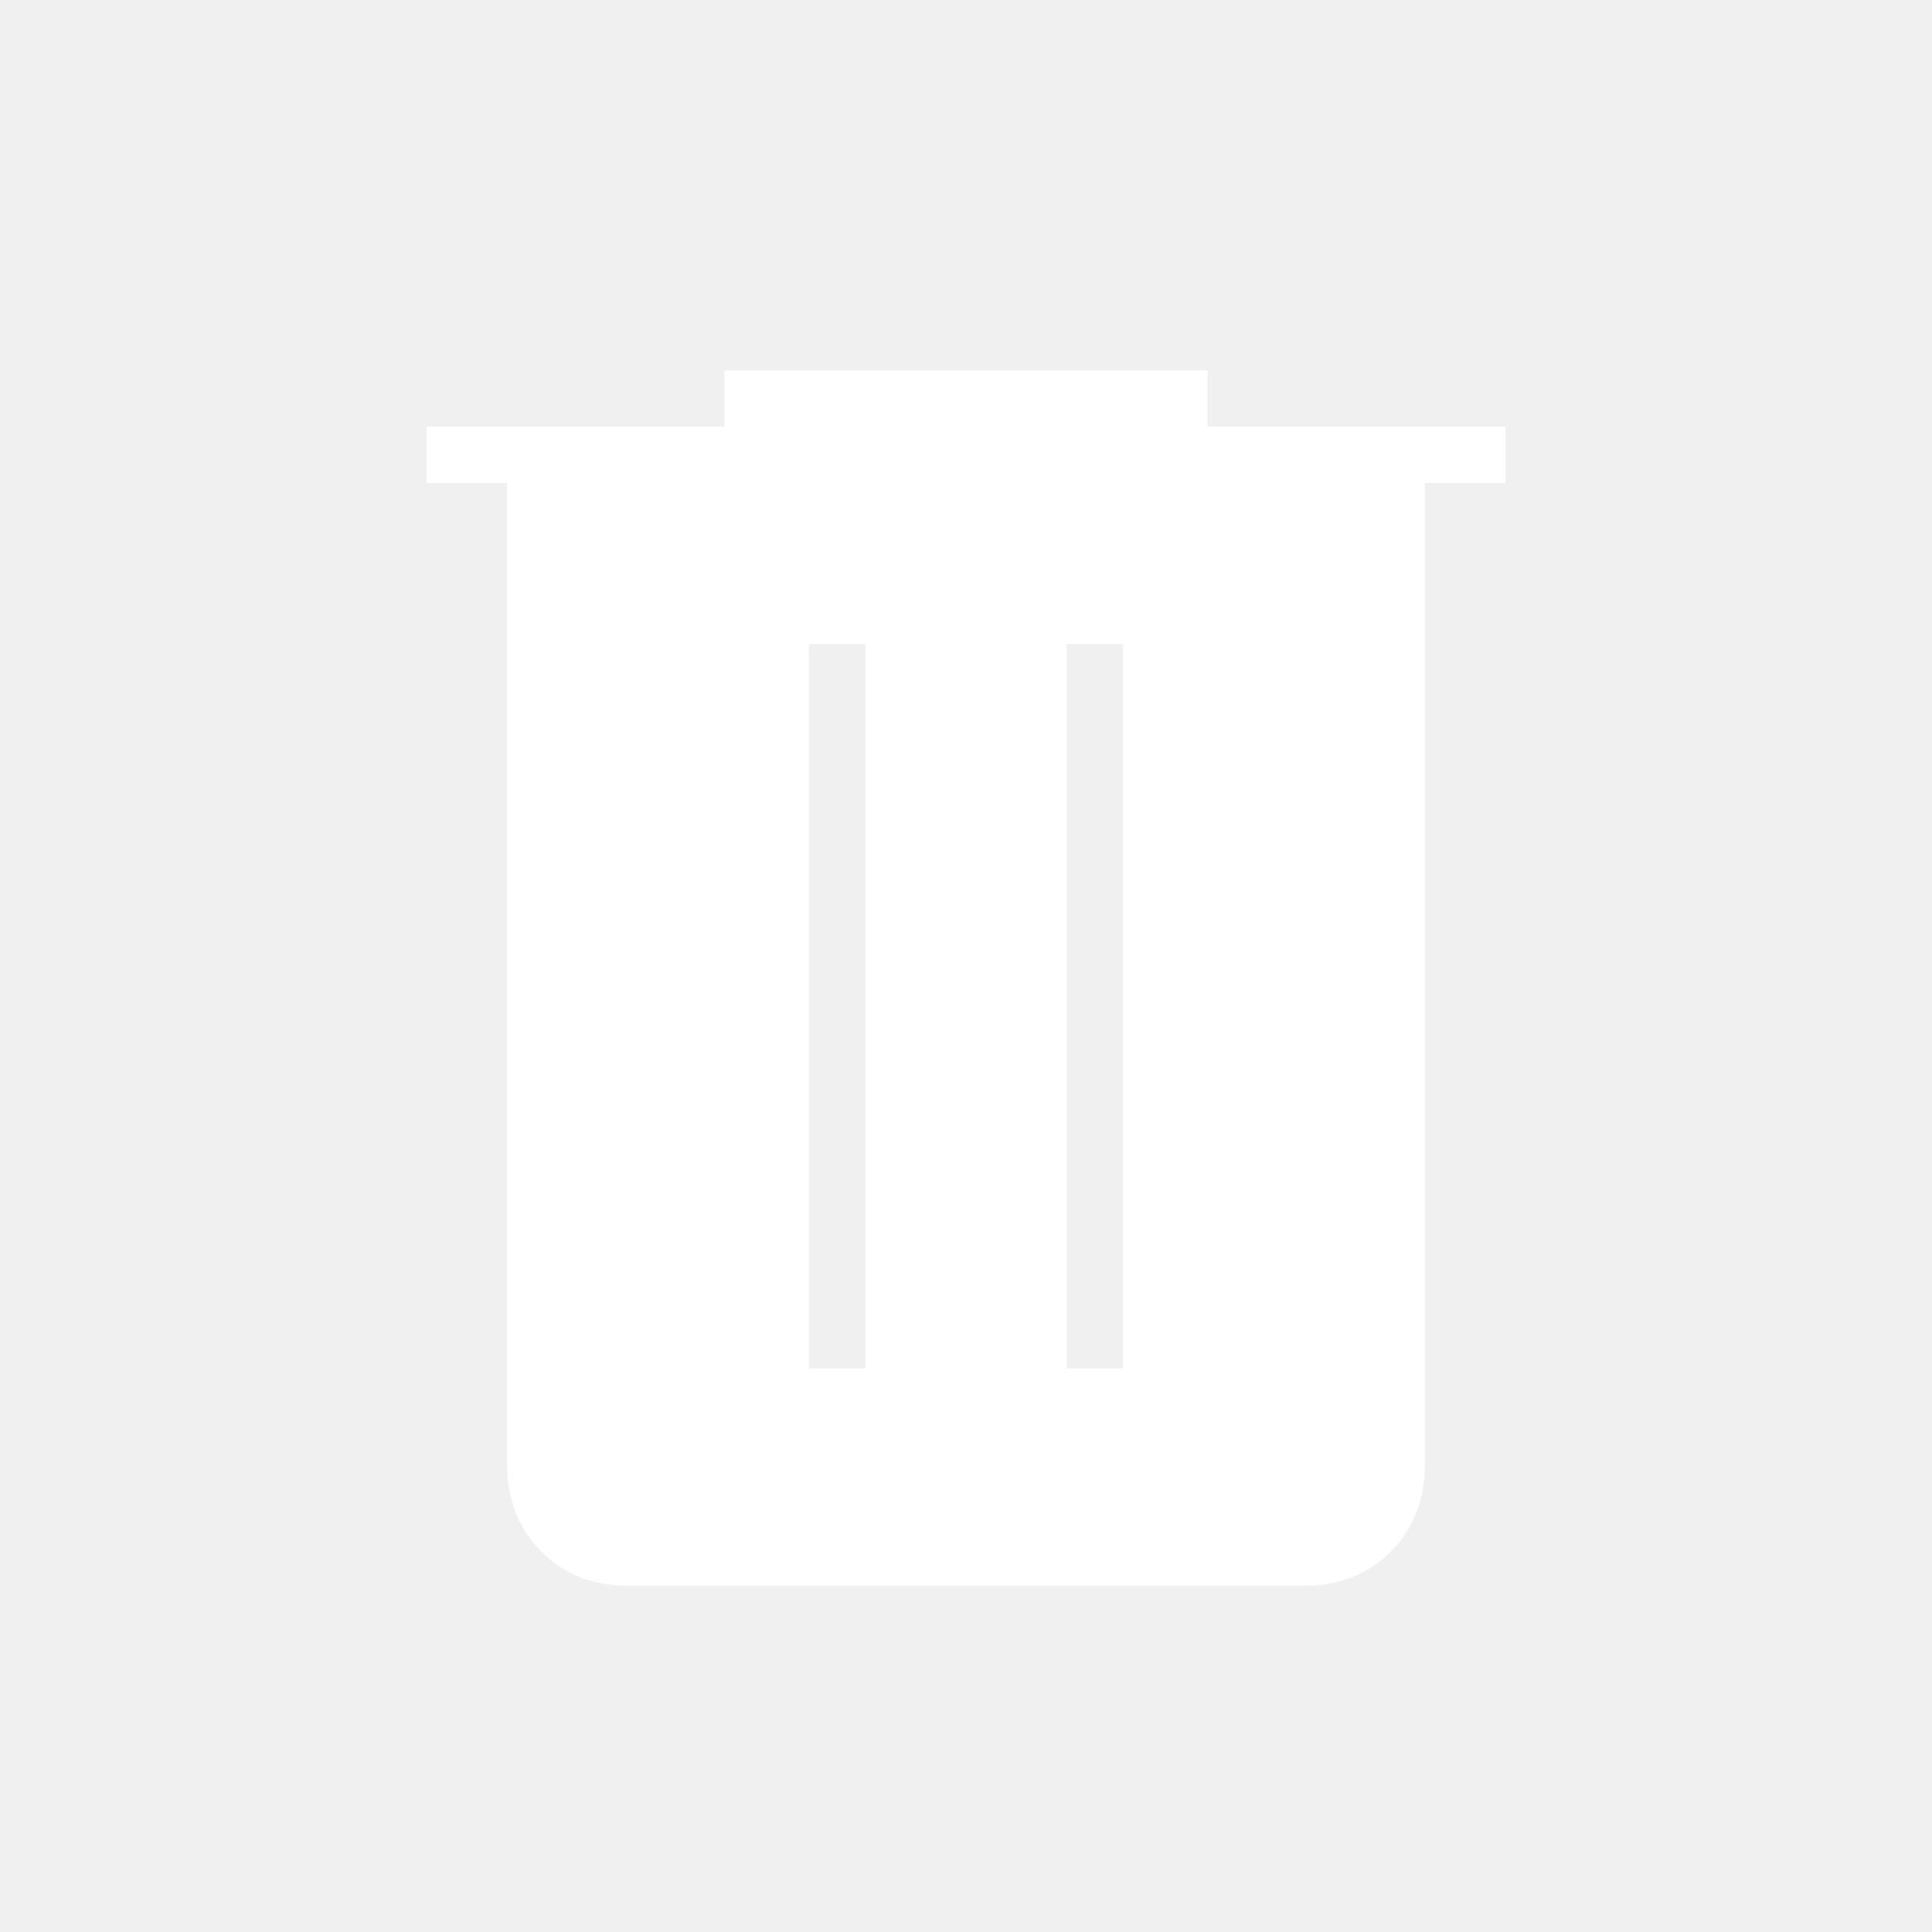
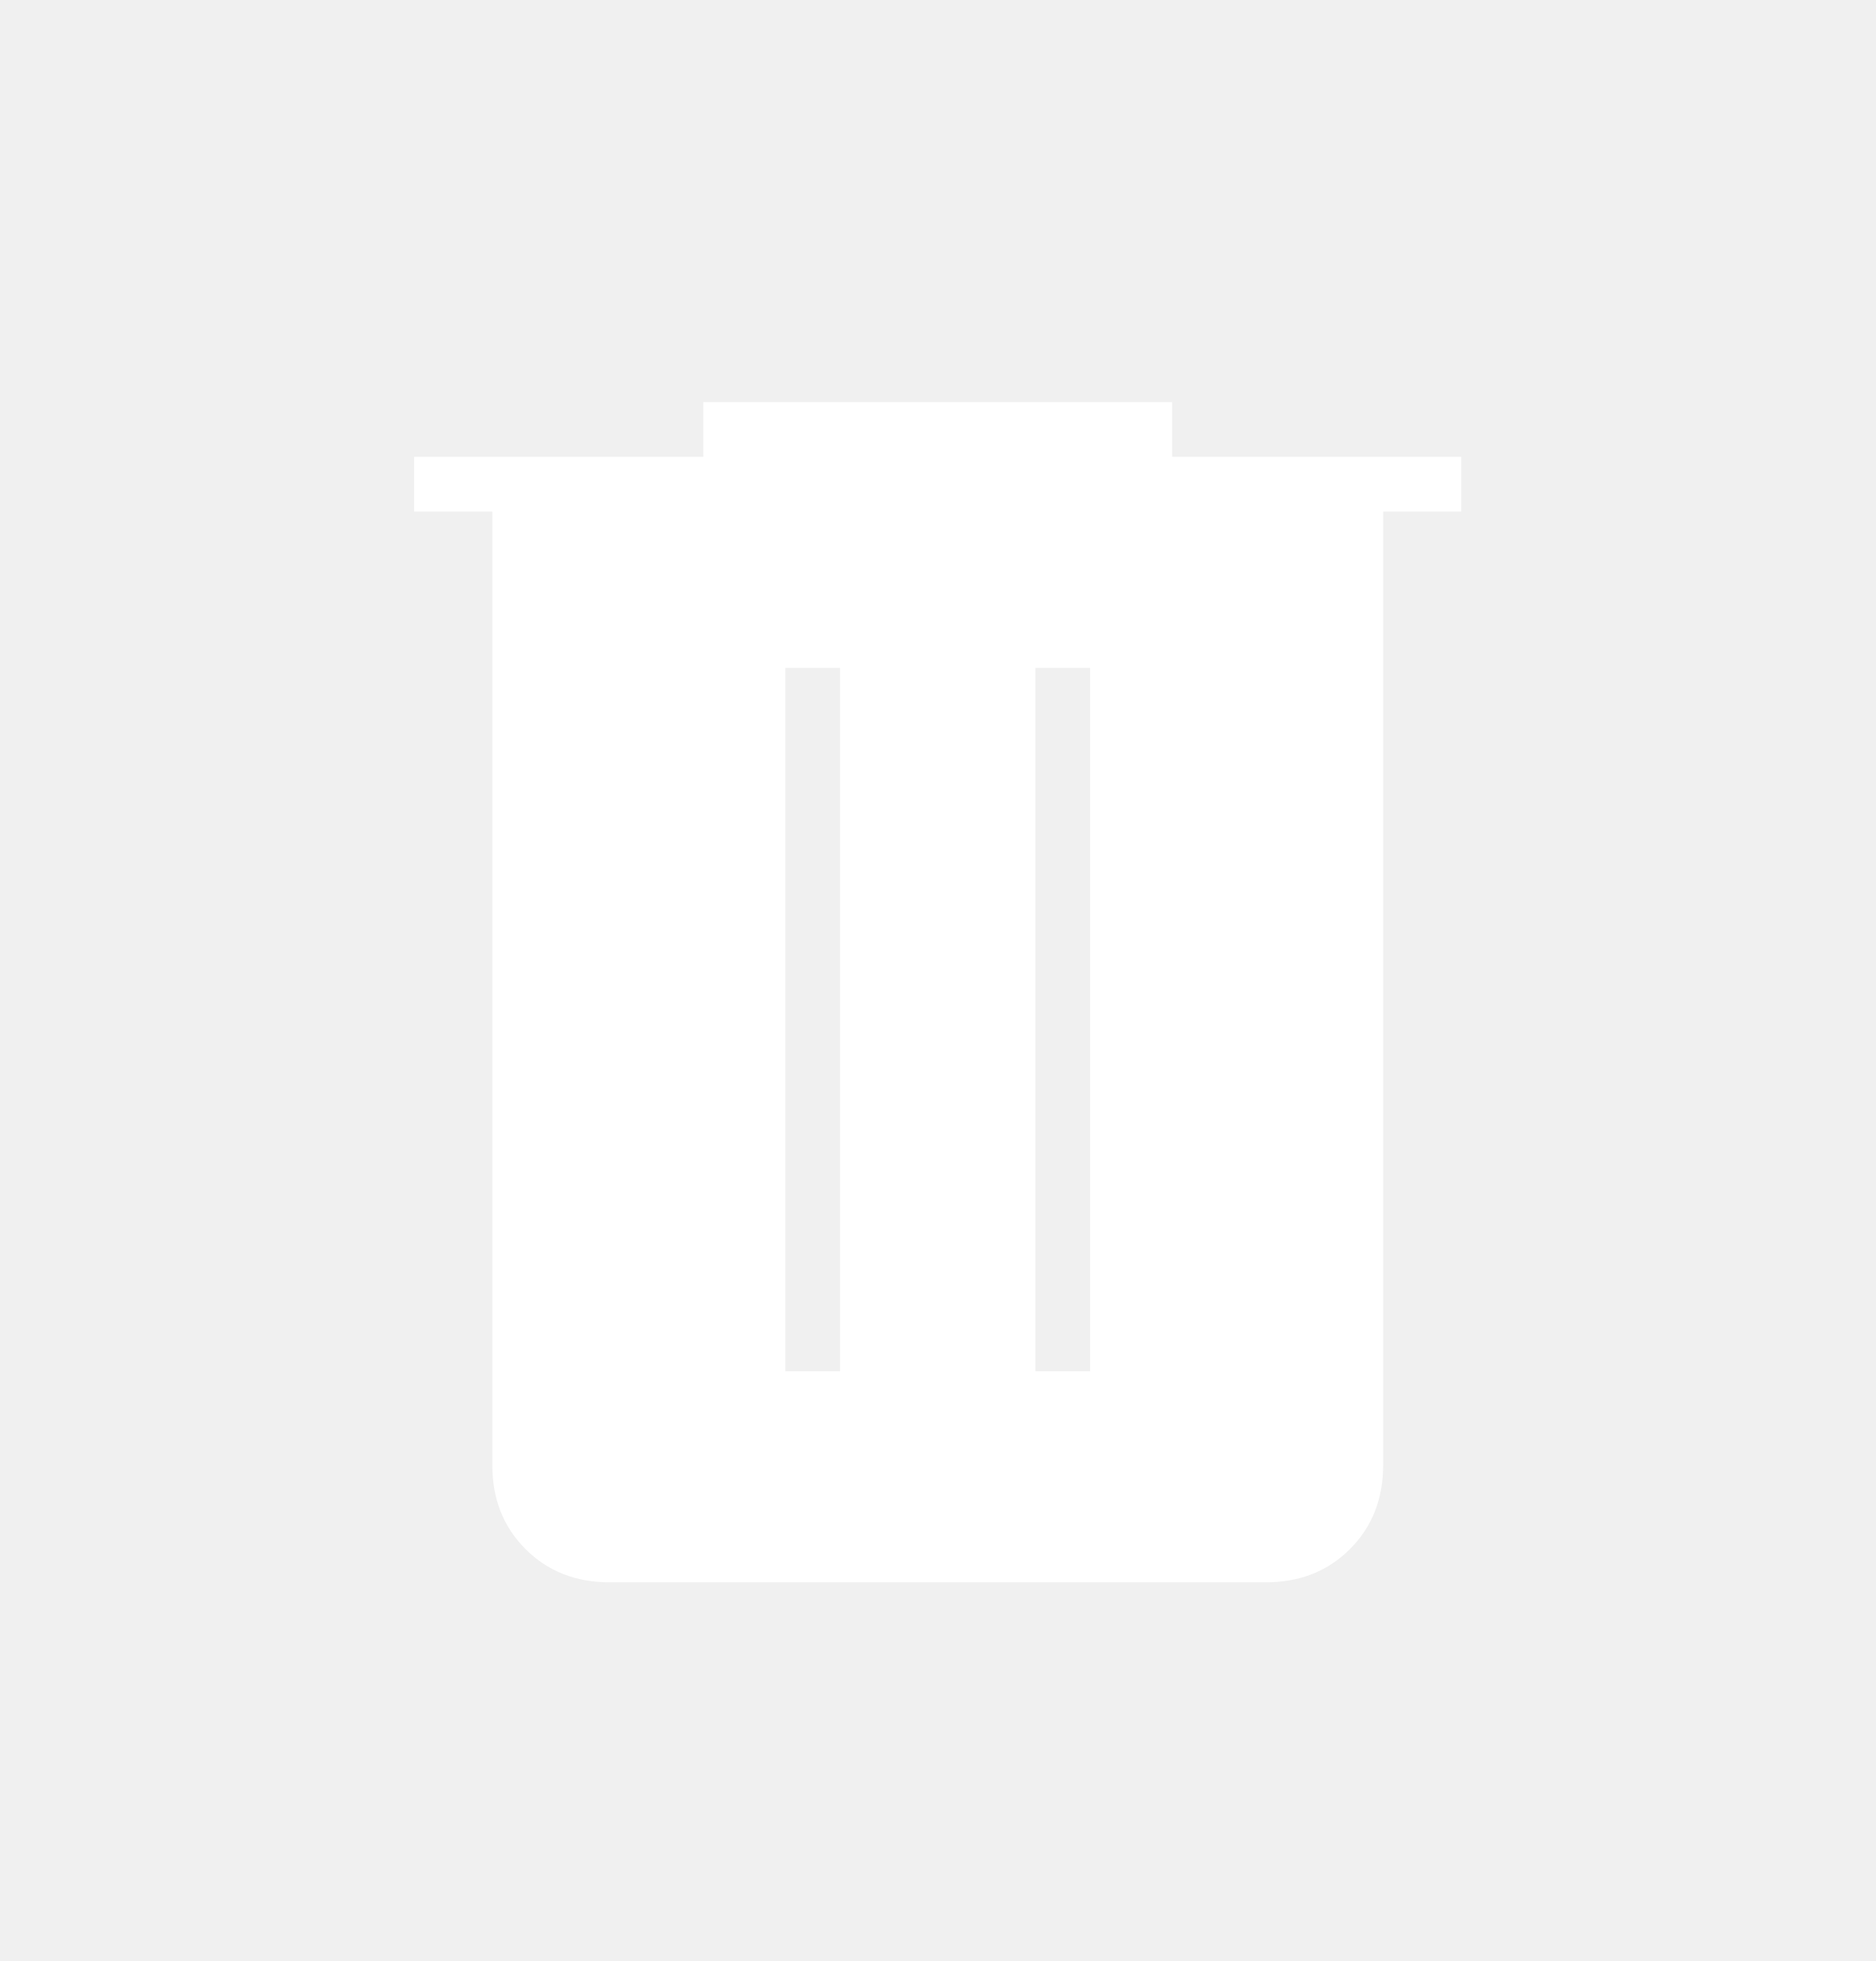
- <svg xmlns="http://www.w3.org/2000/svg" height="24px" viewBox="0 -960 960 960" width="24px" fill="#ffffff">
+ <svg xmlns="http://www.w3.org/2000/svg" height="23px" width="22px" viewBox="0 -960 960 960" fill="#ffffff">
  <path d="M312-172q-26 0-43-17t-17-43v-488h-40v-28h148v-28h240v28h148v28h-40v488q0 26-17 43t-43 17H312Zm90-108h28v-360h-28v360Zm128 0h28v-360h-28v360Z" />
</svg>
